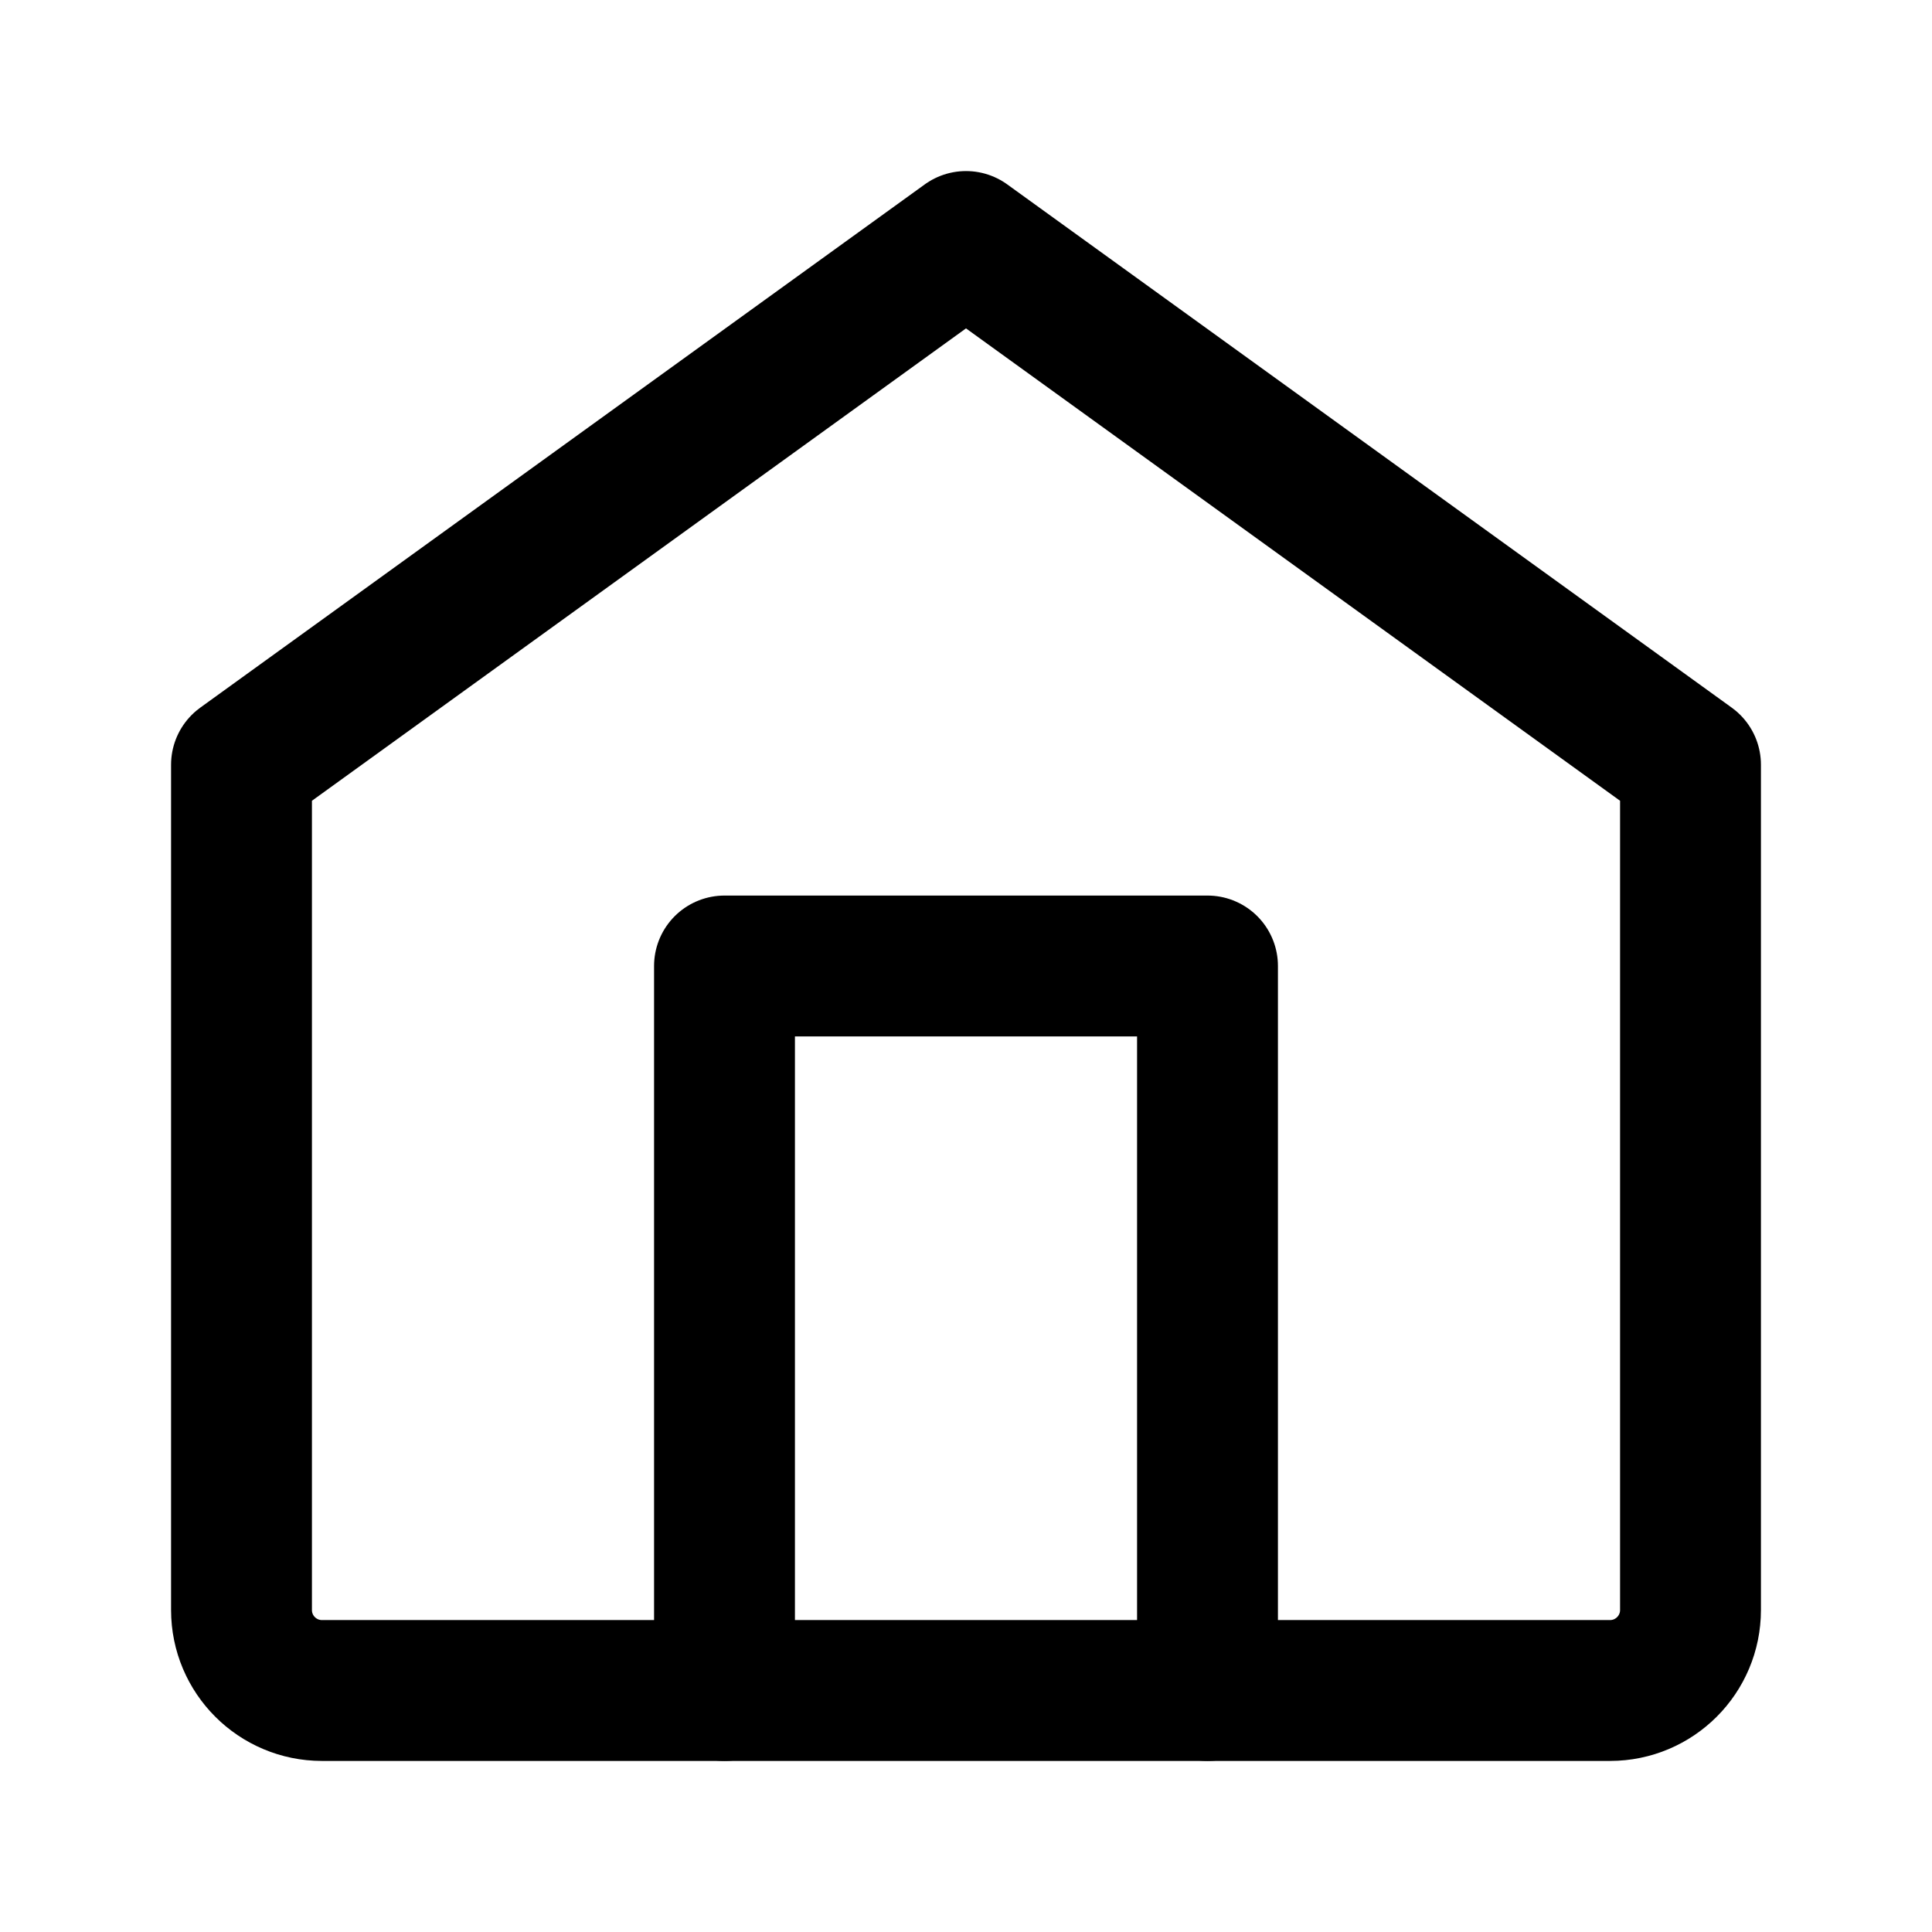
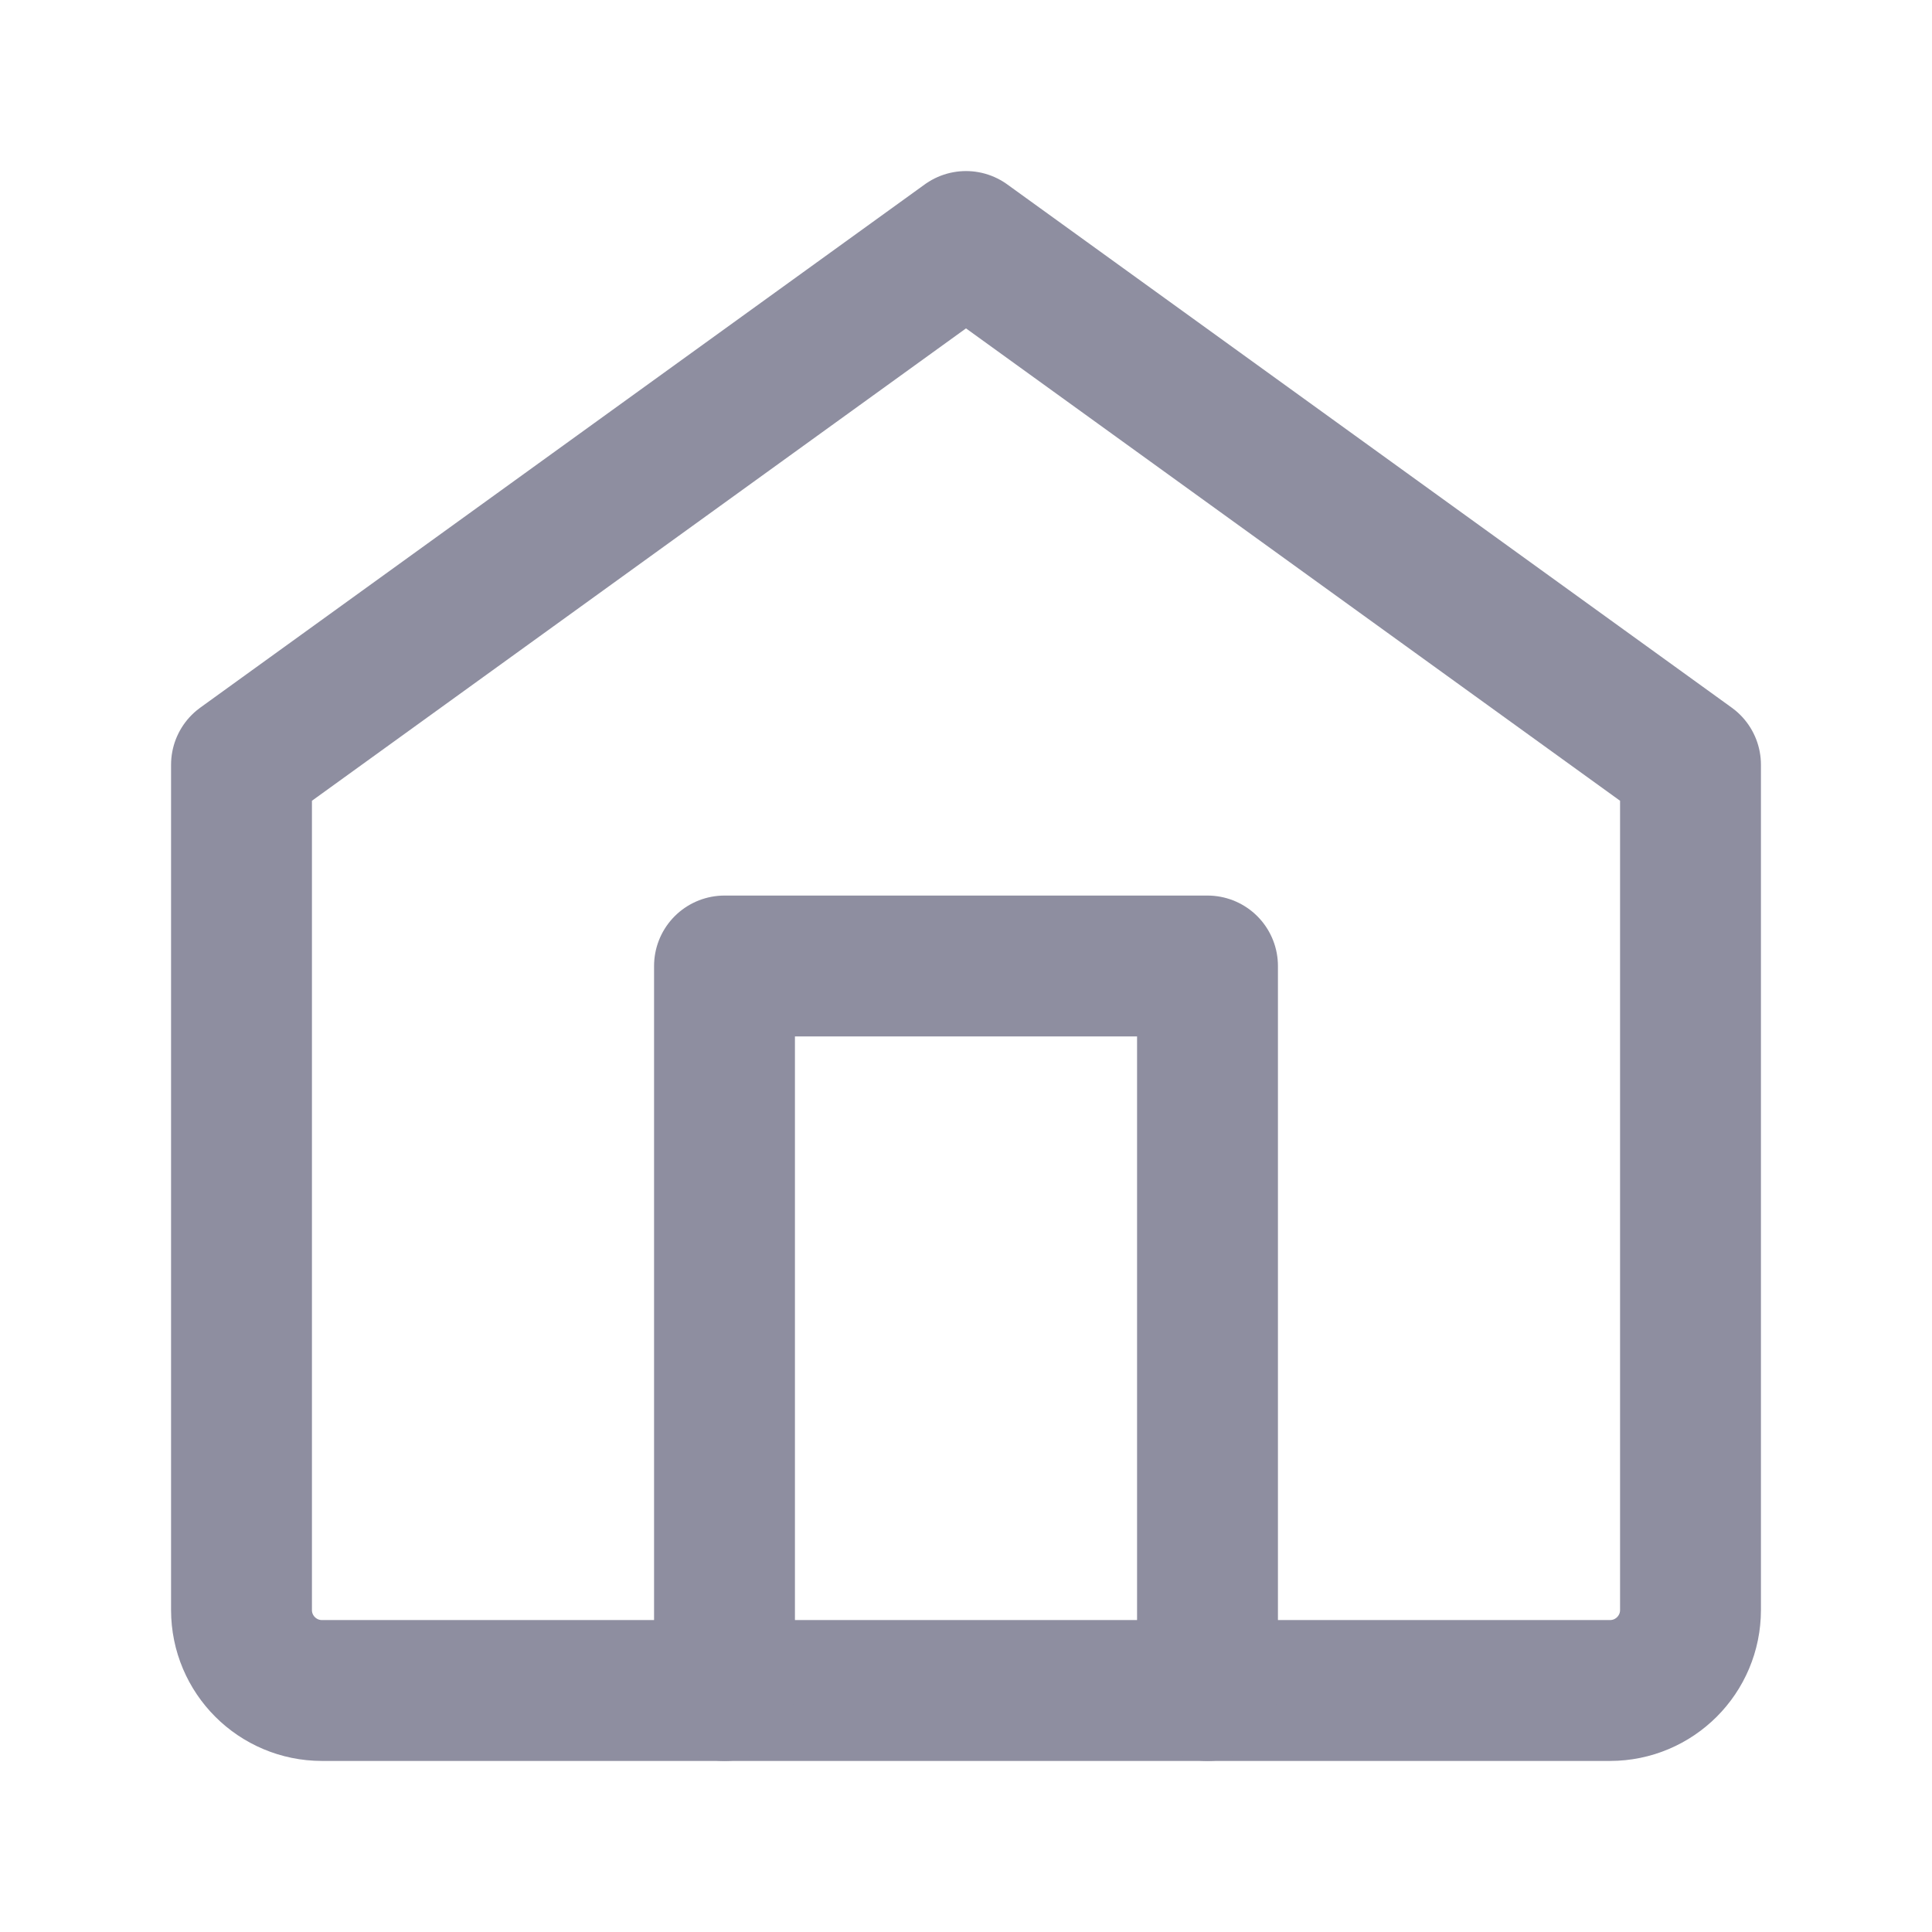
- <svg xmlns="http://www.w3.org/2000/svg" viewBox="0 0 24 24" width="24" height="24" fill="none" stroke="currentColor" stroke-width="1.75" stroke-linecap="round" stroke-linejoin="round">
+ <svg xmlns="http://www.w3.org/2000/svg" viewBox="0 0 24 24" width="24" height="24" fill="none" stroke="#8E8EA0" stroke-width="1.75" stroke-linecap="round" stroke-linejoin="round">
  <path d="M3 9.5L12 3l9 6.5V20a1 1 0 01-1 1H4a1 1 0 01-1-1V9.5z" />
  <path d="M9 21V12h6v9" />
</svg>
